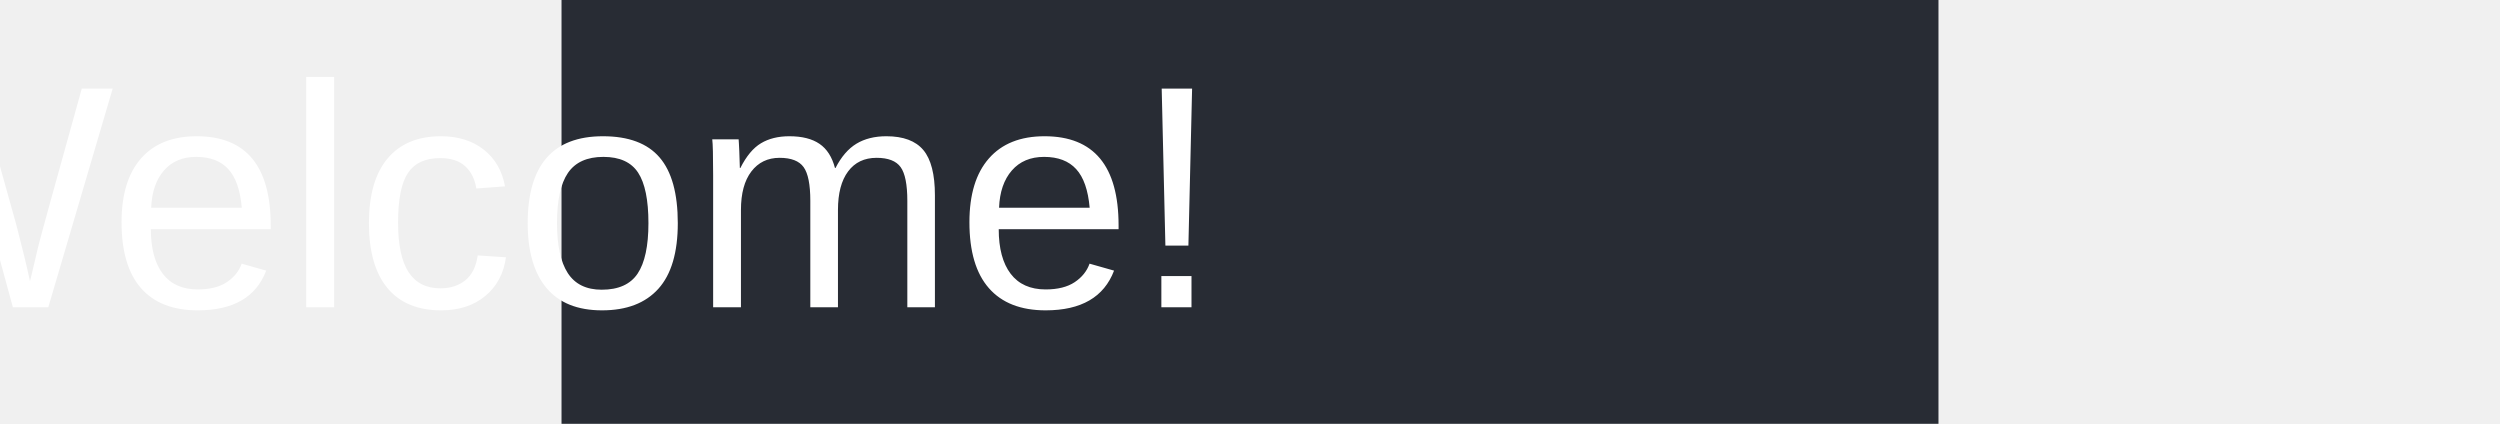
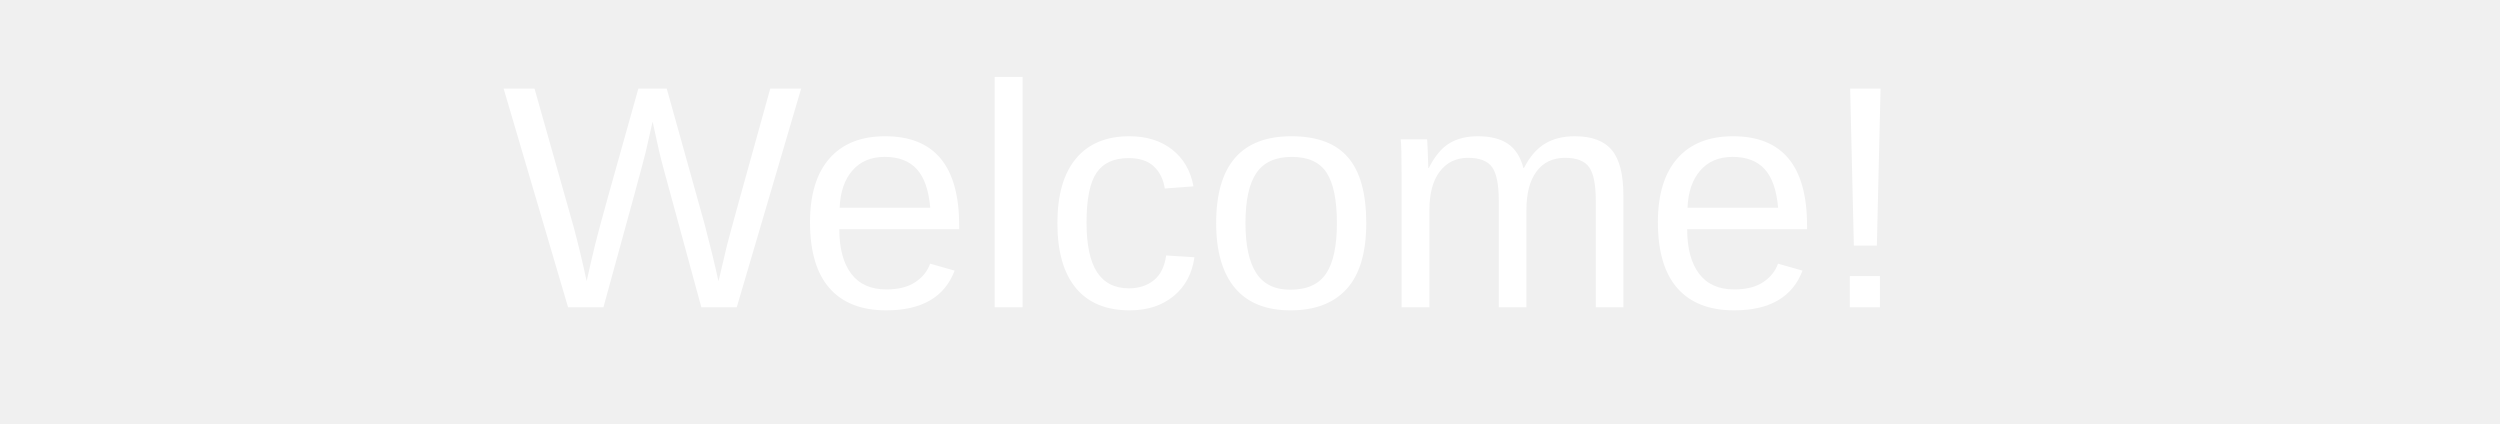
<svg xmlns="http://www.w3.org/2000/svg" width="100%" height="120">
-   <rect width="100%" height="100%" fill="#282c34" />
-   <text id="welcomeText" x="0%" y="50%" font-family="Arial, sans-serif" font-size="90" fill="white" text-anchor="middle" dy=".3em">
+   <rect width="100%" height="100%" opacity="0%" />
+   <text id="welcomeText" x="50%" y="50%" font-family="Arial, sans-serif" font-size="90" fill="white" text-anchor="middle" dy=".3em">
    Welcome!
-     <animateTransform attributeName="transform" type="translate" from="-250,0" to="800,0" dur="3s" repeatCount="indefinite" />
+     <animateTransform attributeName="transform" type="translate" from="-250,0" to="1000,0" dur="3s" repeatCount="indefinite" />
  </text>
</svg>
